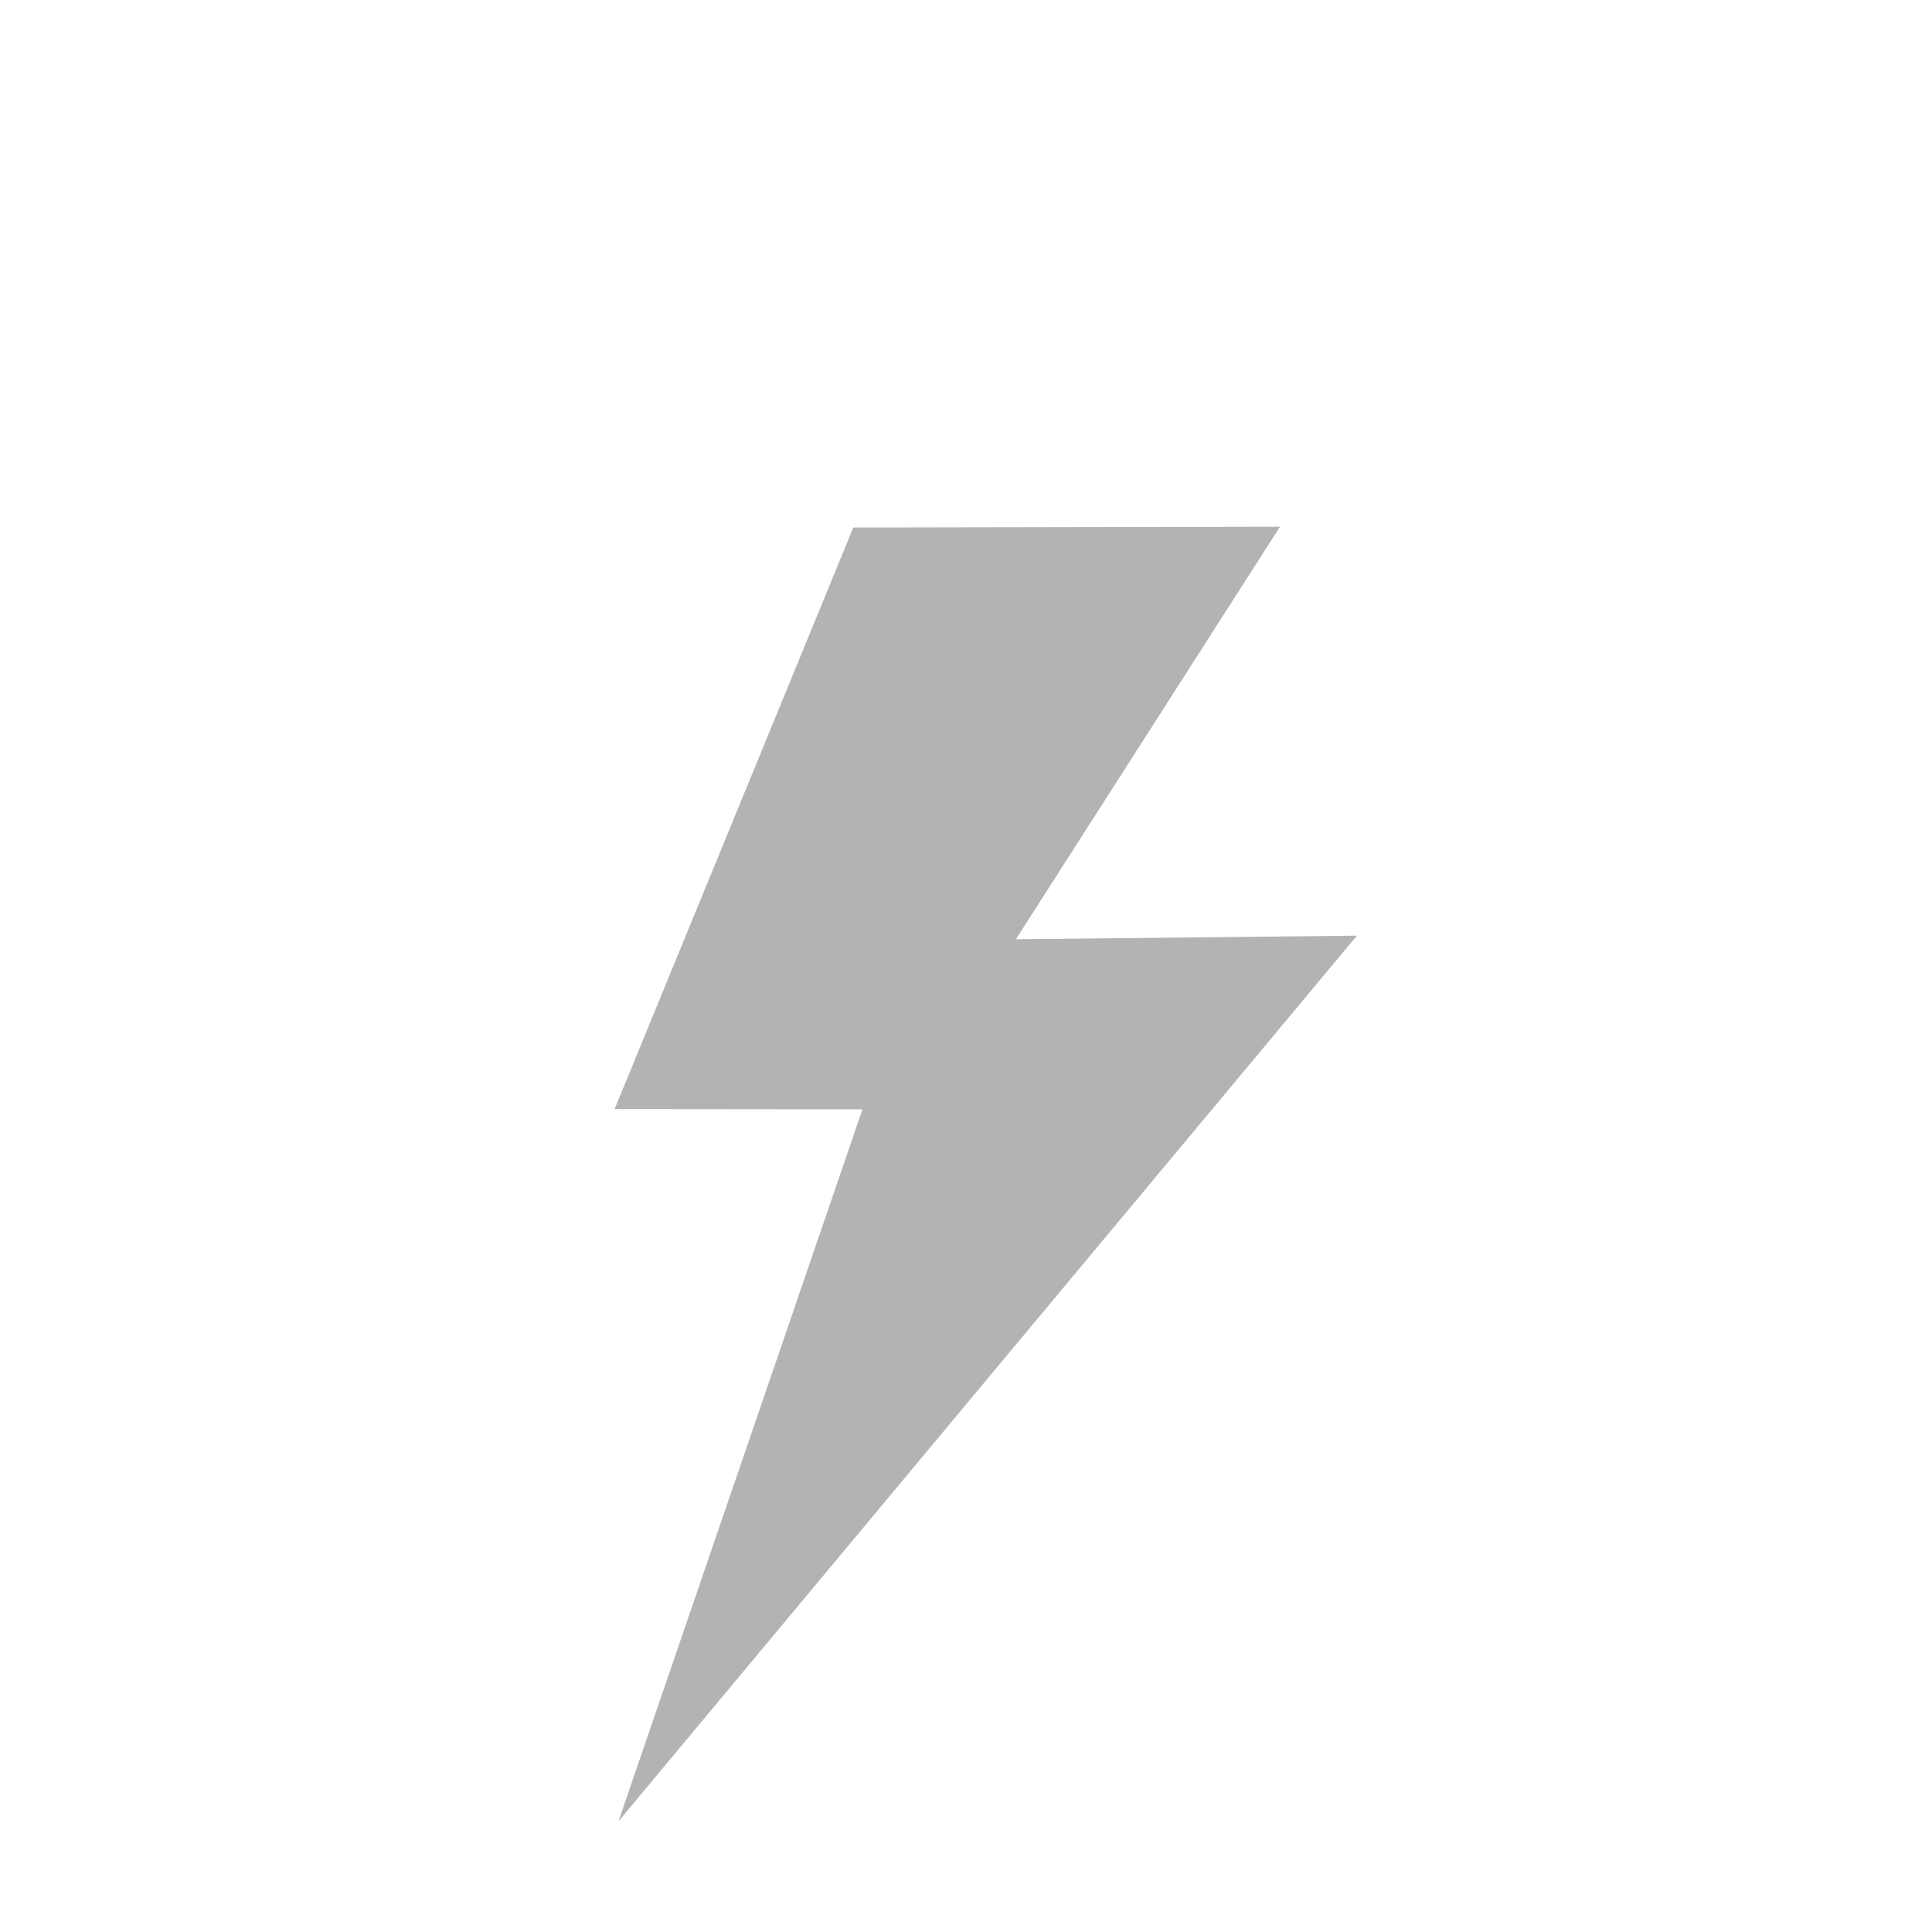
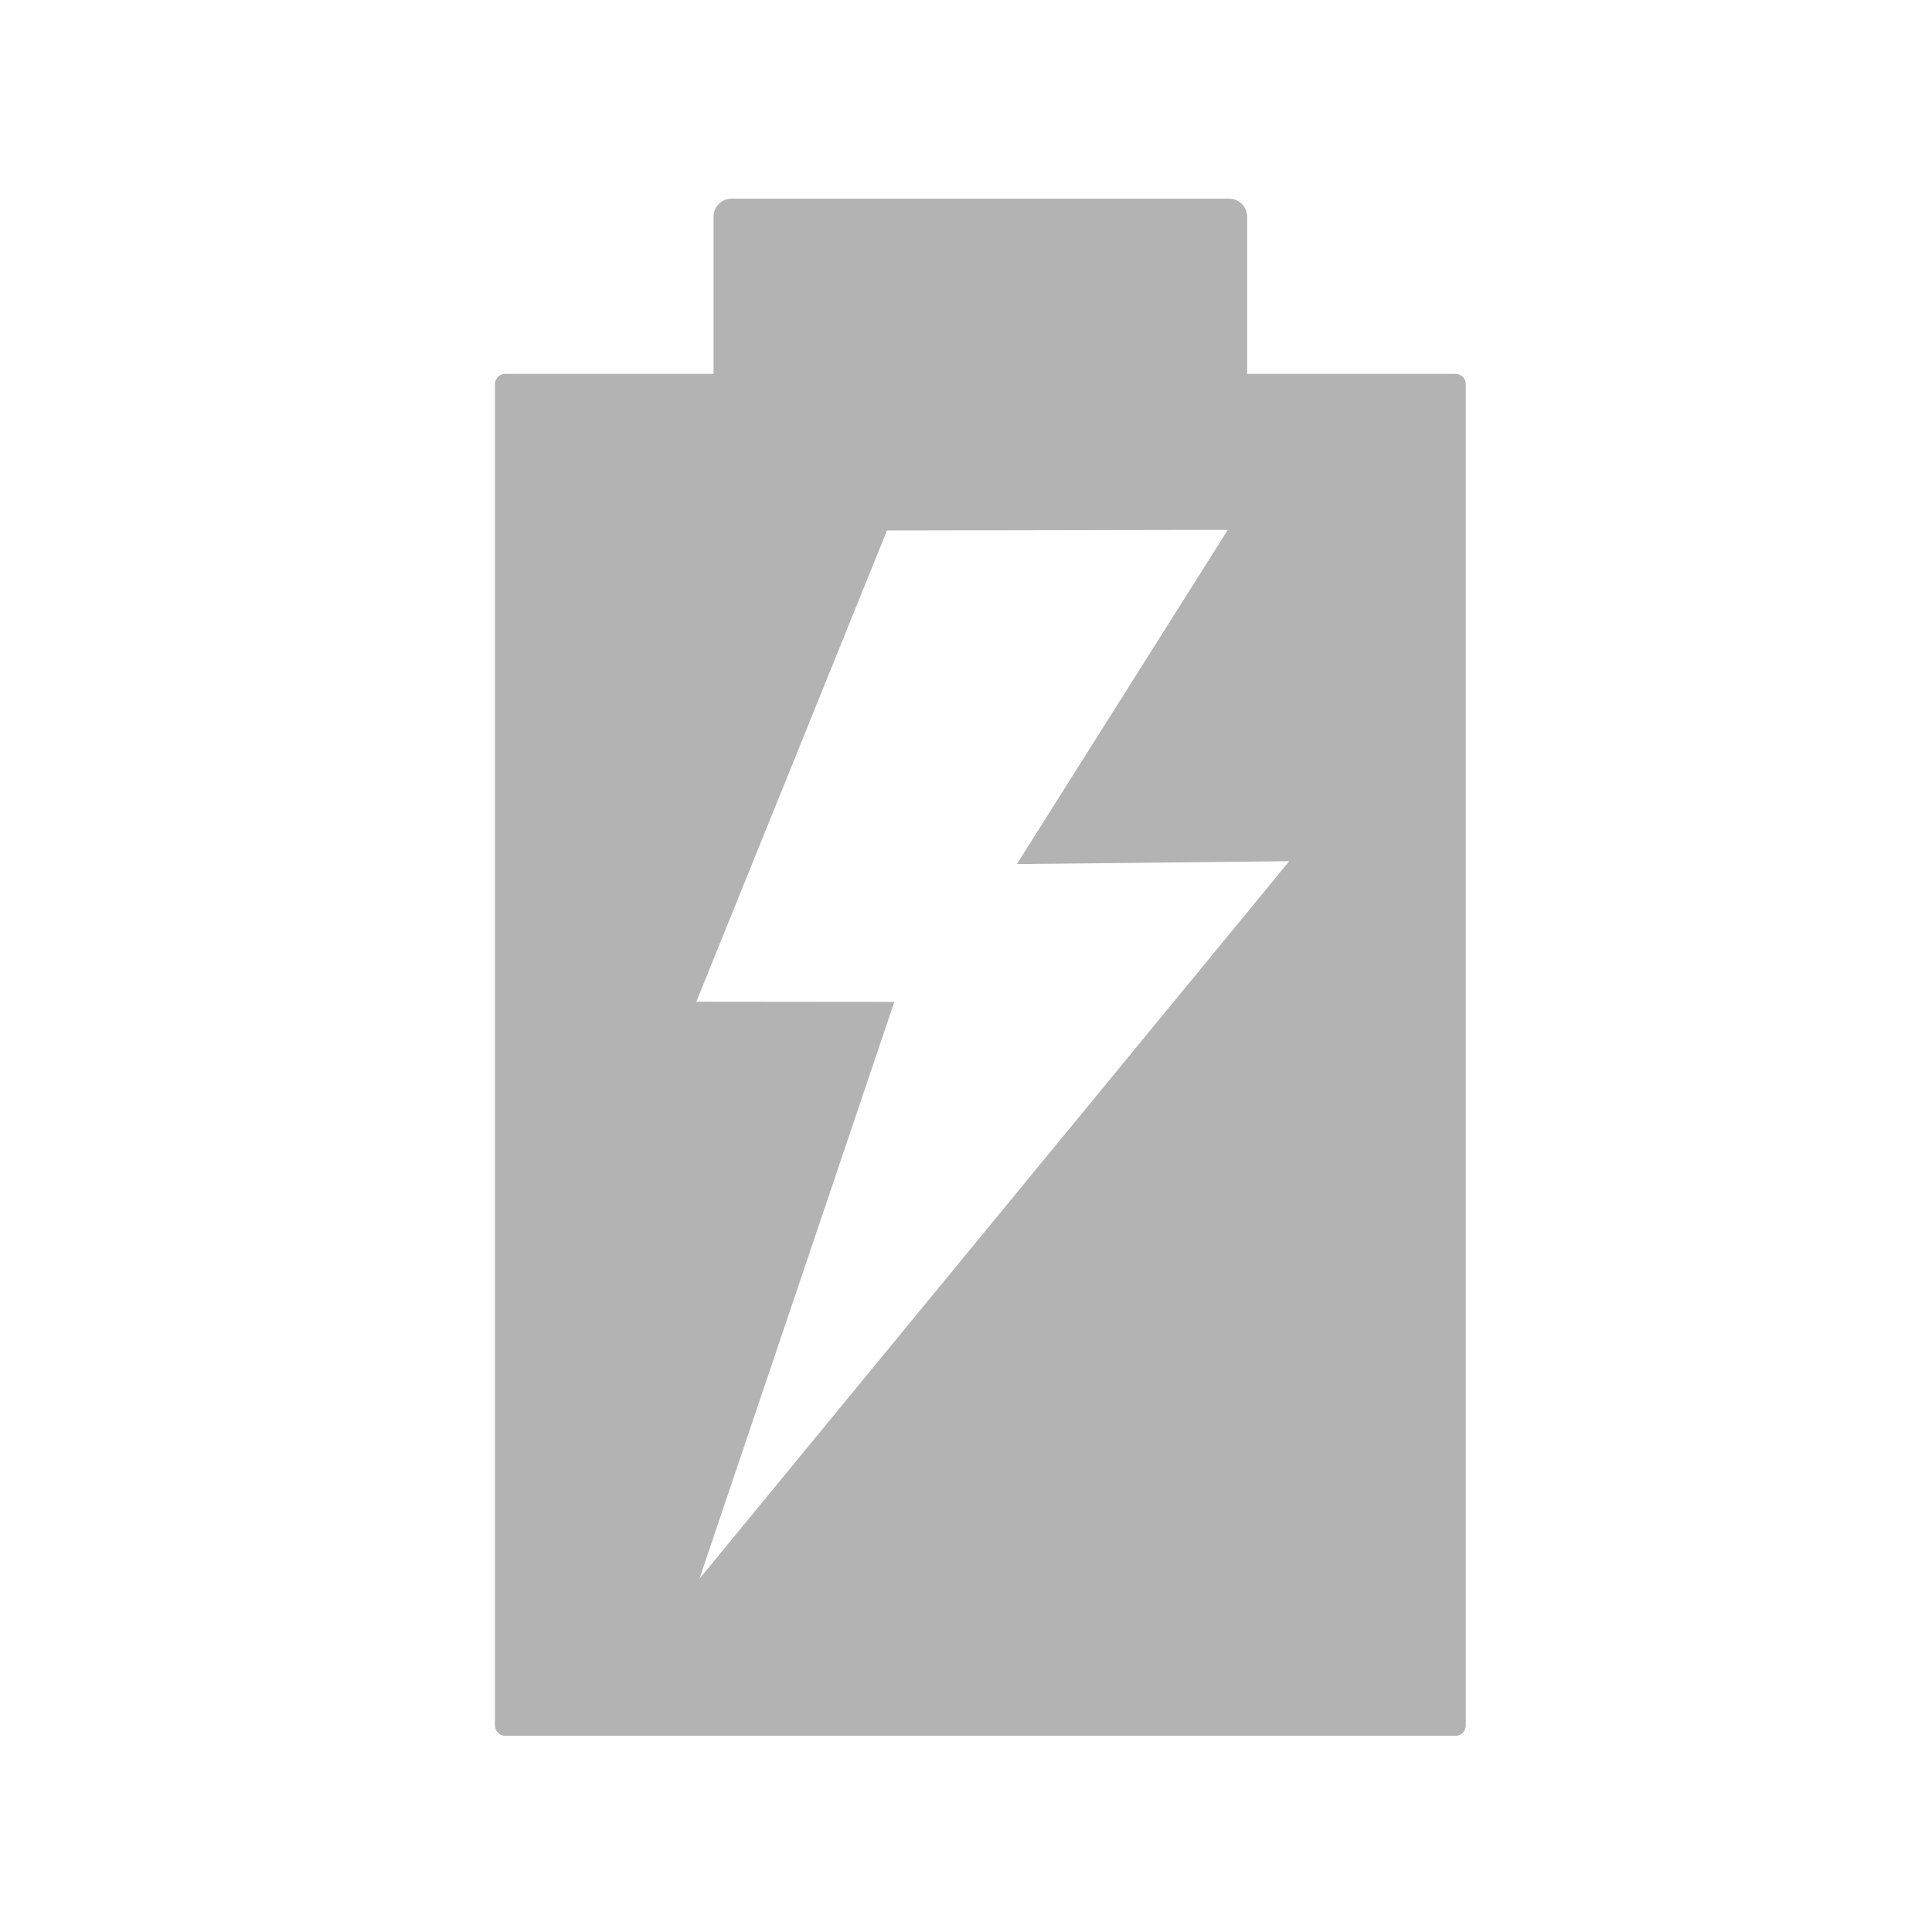
<svg xmlns="http://www.w3.org/2000/svg" width="220mm" height="220mm" viewBox="0 0 220 220" version="1.1" id="svg8">
  <defs id="defs2" />
  <g id="layer1" transform="translate(-67.09077,-40.52528)">
-     <path style="fill:#b3b3b3;fill-opacity:1;stroke:none;stroke-width:0.106px;stroke-linecap:butt;stroke-linejoin:miter;stroke-opacity:1" d="m 212.84,100.508 -48.583,0.089 -27.18,66.223 28.225,0.027 -27.785,81.075 84.086,-100.85 -38.829,0.406 z" id="path4646" />
+     <path style="opacity:1;fill:#b3b3b3;fill-opacity:1;stroke:none;stroke-width:3.058;stroke-linecap:round;stroke-linejoin:round;stroke-miterlimit:4;stroke-dasharray:none;stroke-opacity:1" d="M 314.869 85.498 C 310.569 85.498 307.107 88.959 307.107 93.26 L 307.107 160.898 L 217.467 160.898 C 215.005 160.898 213.023 162.88 213.023 165.342 L 213.023 742.623 C 213.023 745.085 215.005 747.066 217.467 747.066 L 626.391 747.066 C 628.852 747.066 630.834 745.085 630.834 742.623 L 630.834 165.342 C 630.834 162.88 628.852 160.898 626.391 160.898 L 536.75 160.898 L 536.75 93.26 C 536.75 88.959 533.289 85.498 528.988 85.498 L 314.869 85.498 z M 528.416 228.041 L 437.648 371.885 L 554.873 370.643 L 301.018 679.486 L 384.9 431.201 L 299.688 431.119 L 381.744 228.314 L 528.416 228.041 z " transform="matrix(0.2645833,0,0,0.2645833,67.09077,40.52528)" id="rect3713" />
+     <g transform="matrix(0.7987743,0,0,0.8102623,36.88935,19.42369)" id="layer1-3" style="fill:#ccff00" />
  </g>
</svg>
